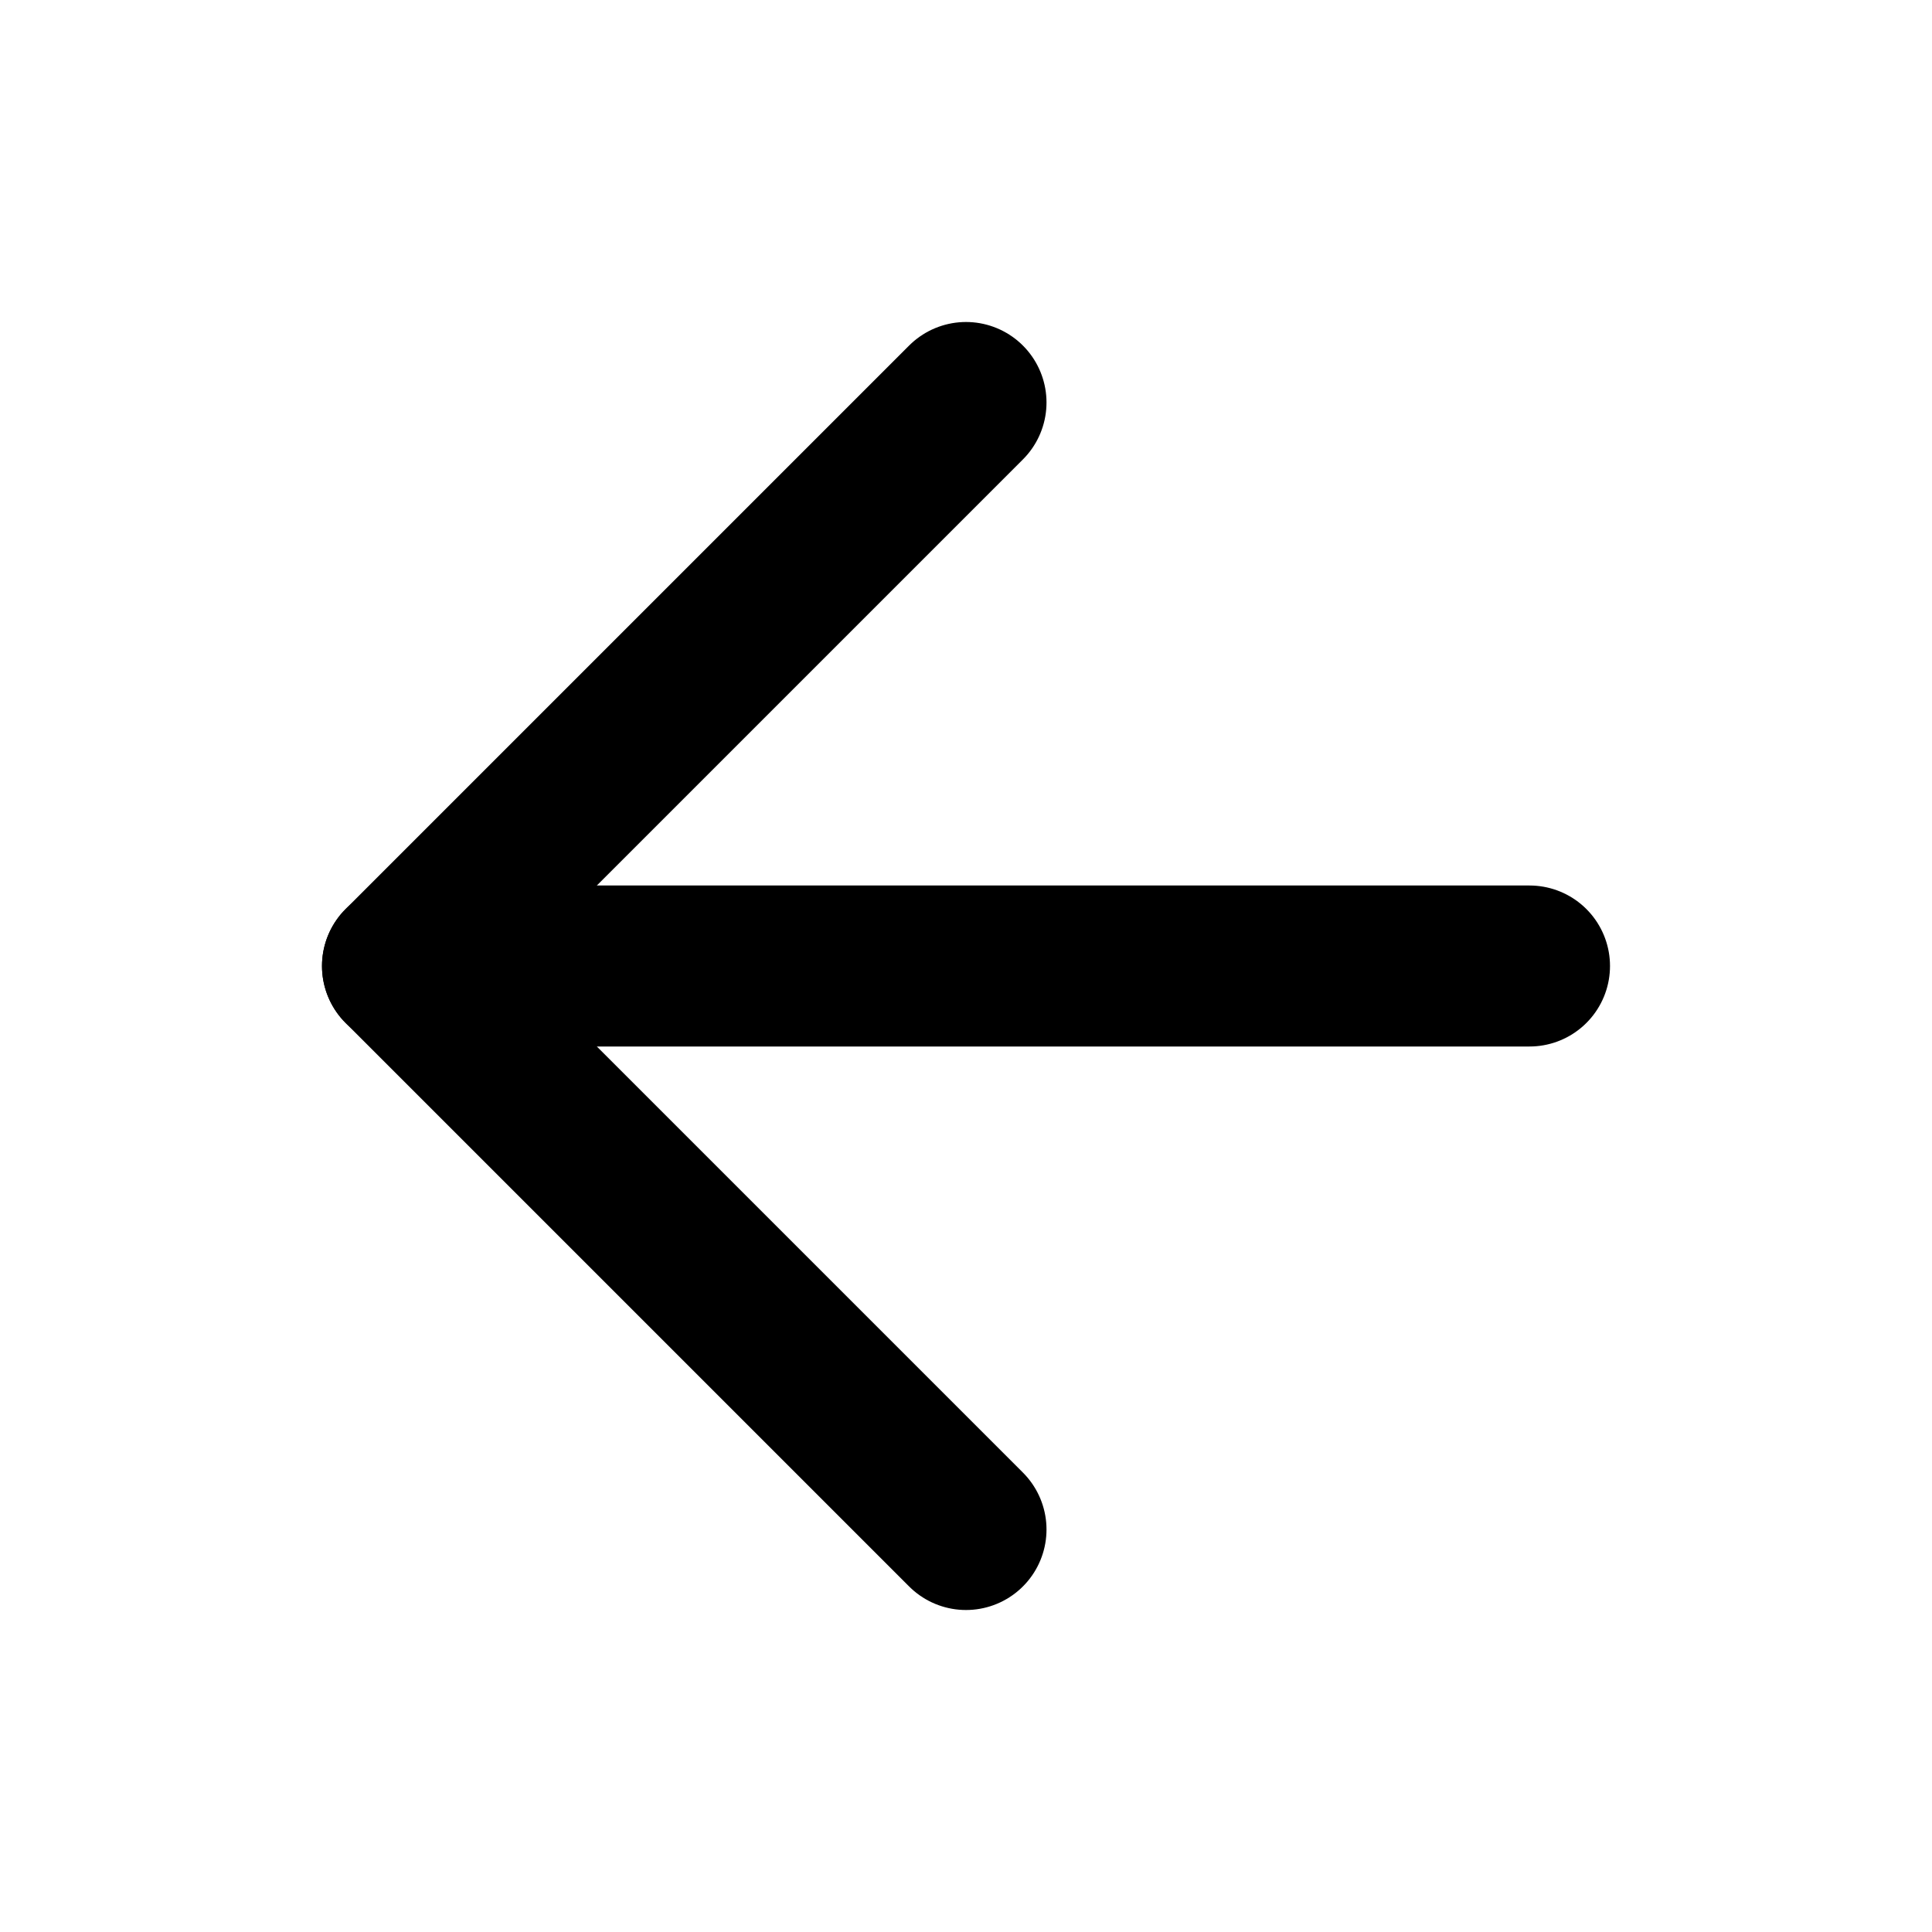
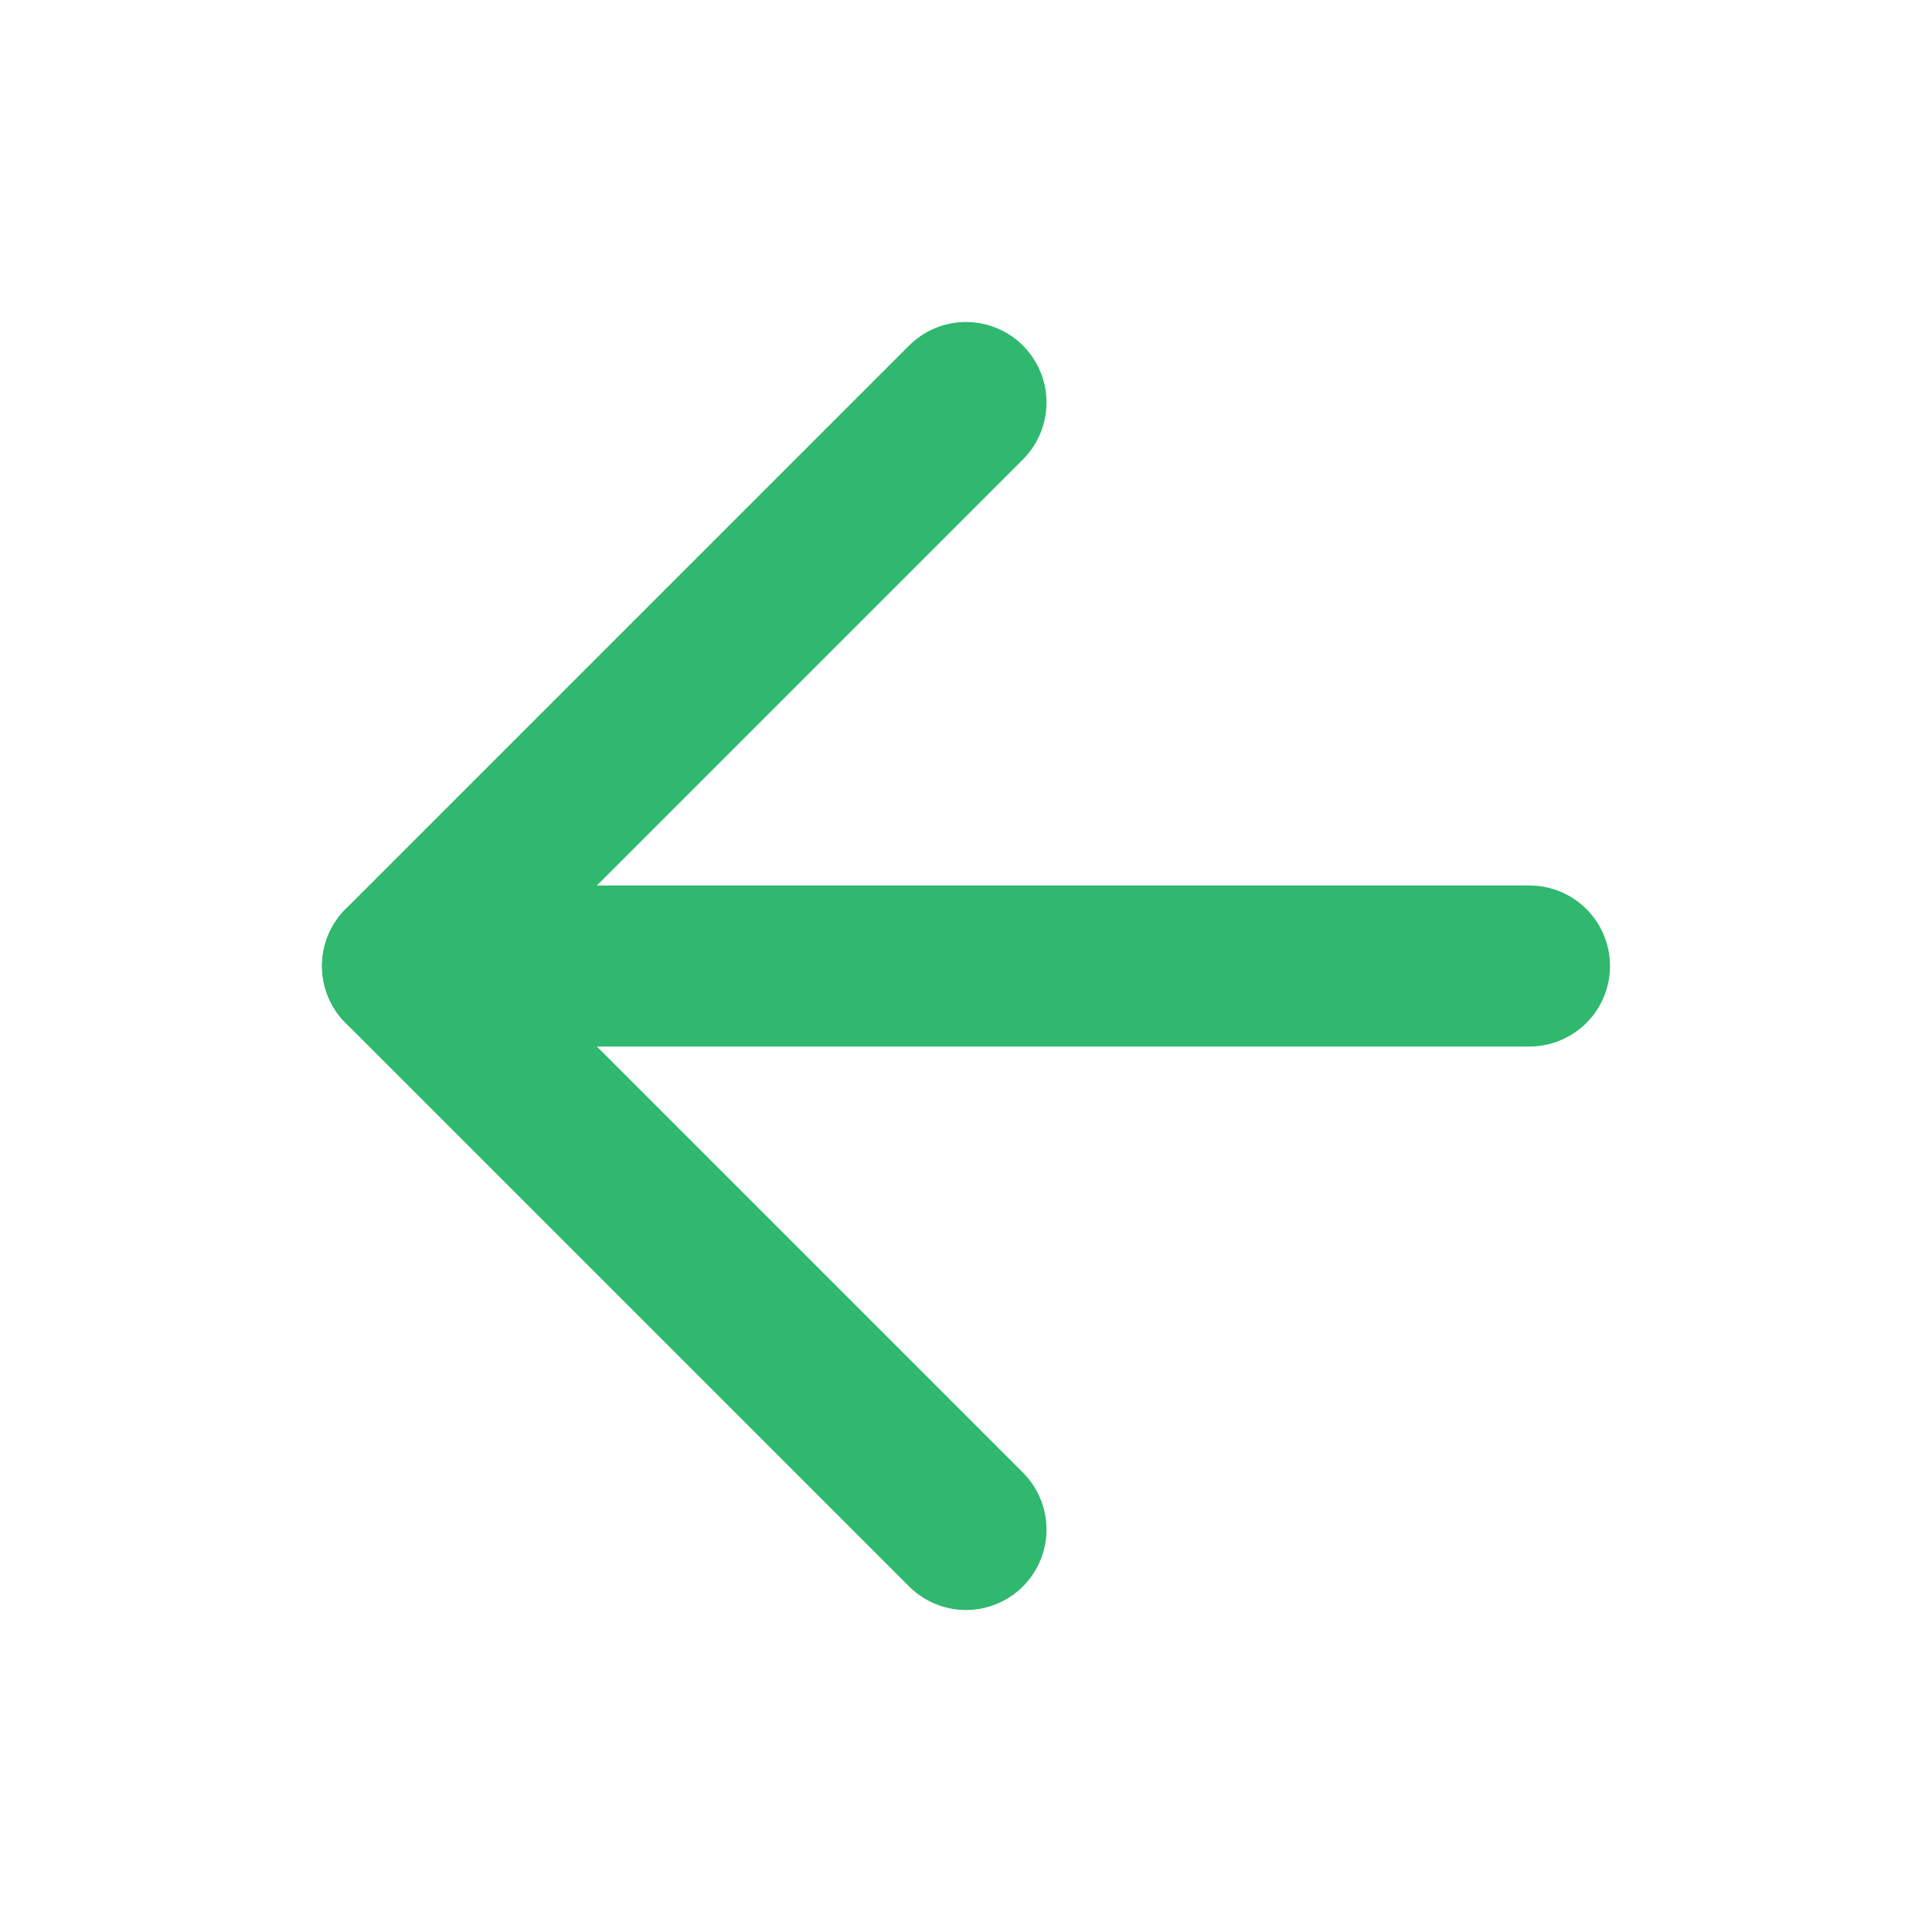
- <svg xmlns="http://www.w3.org/2000/svg" width="24" height="24" viewBox="0 0 24 24" fill="none" stroke="currentColor" stroke-width="2" stroke-linecap="round" stroke-linejoin="round" class="feather feather-arrow-left">
+ <svg xmlns="http://www.w3.org/2000/svg" width="24" height="24" viewBox="0 0 24 24" fill="none" stroke="#2fb86e" stroke-width="2" stroke-linecap="round" stroke-linejoin="round" class="feather feather-arrow-left">
  <line x1="19" y1="12" x2="5" y2="12" />
  <polyline points="12 19 5 12 12 5" />
</svg>
